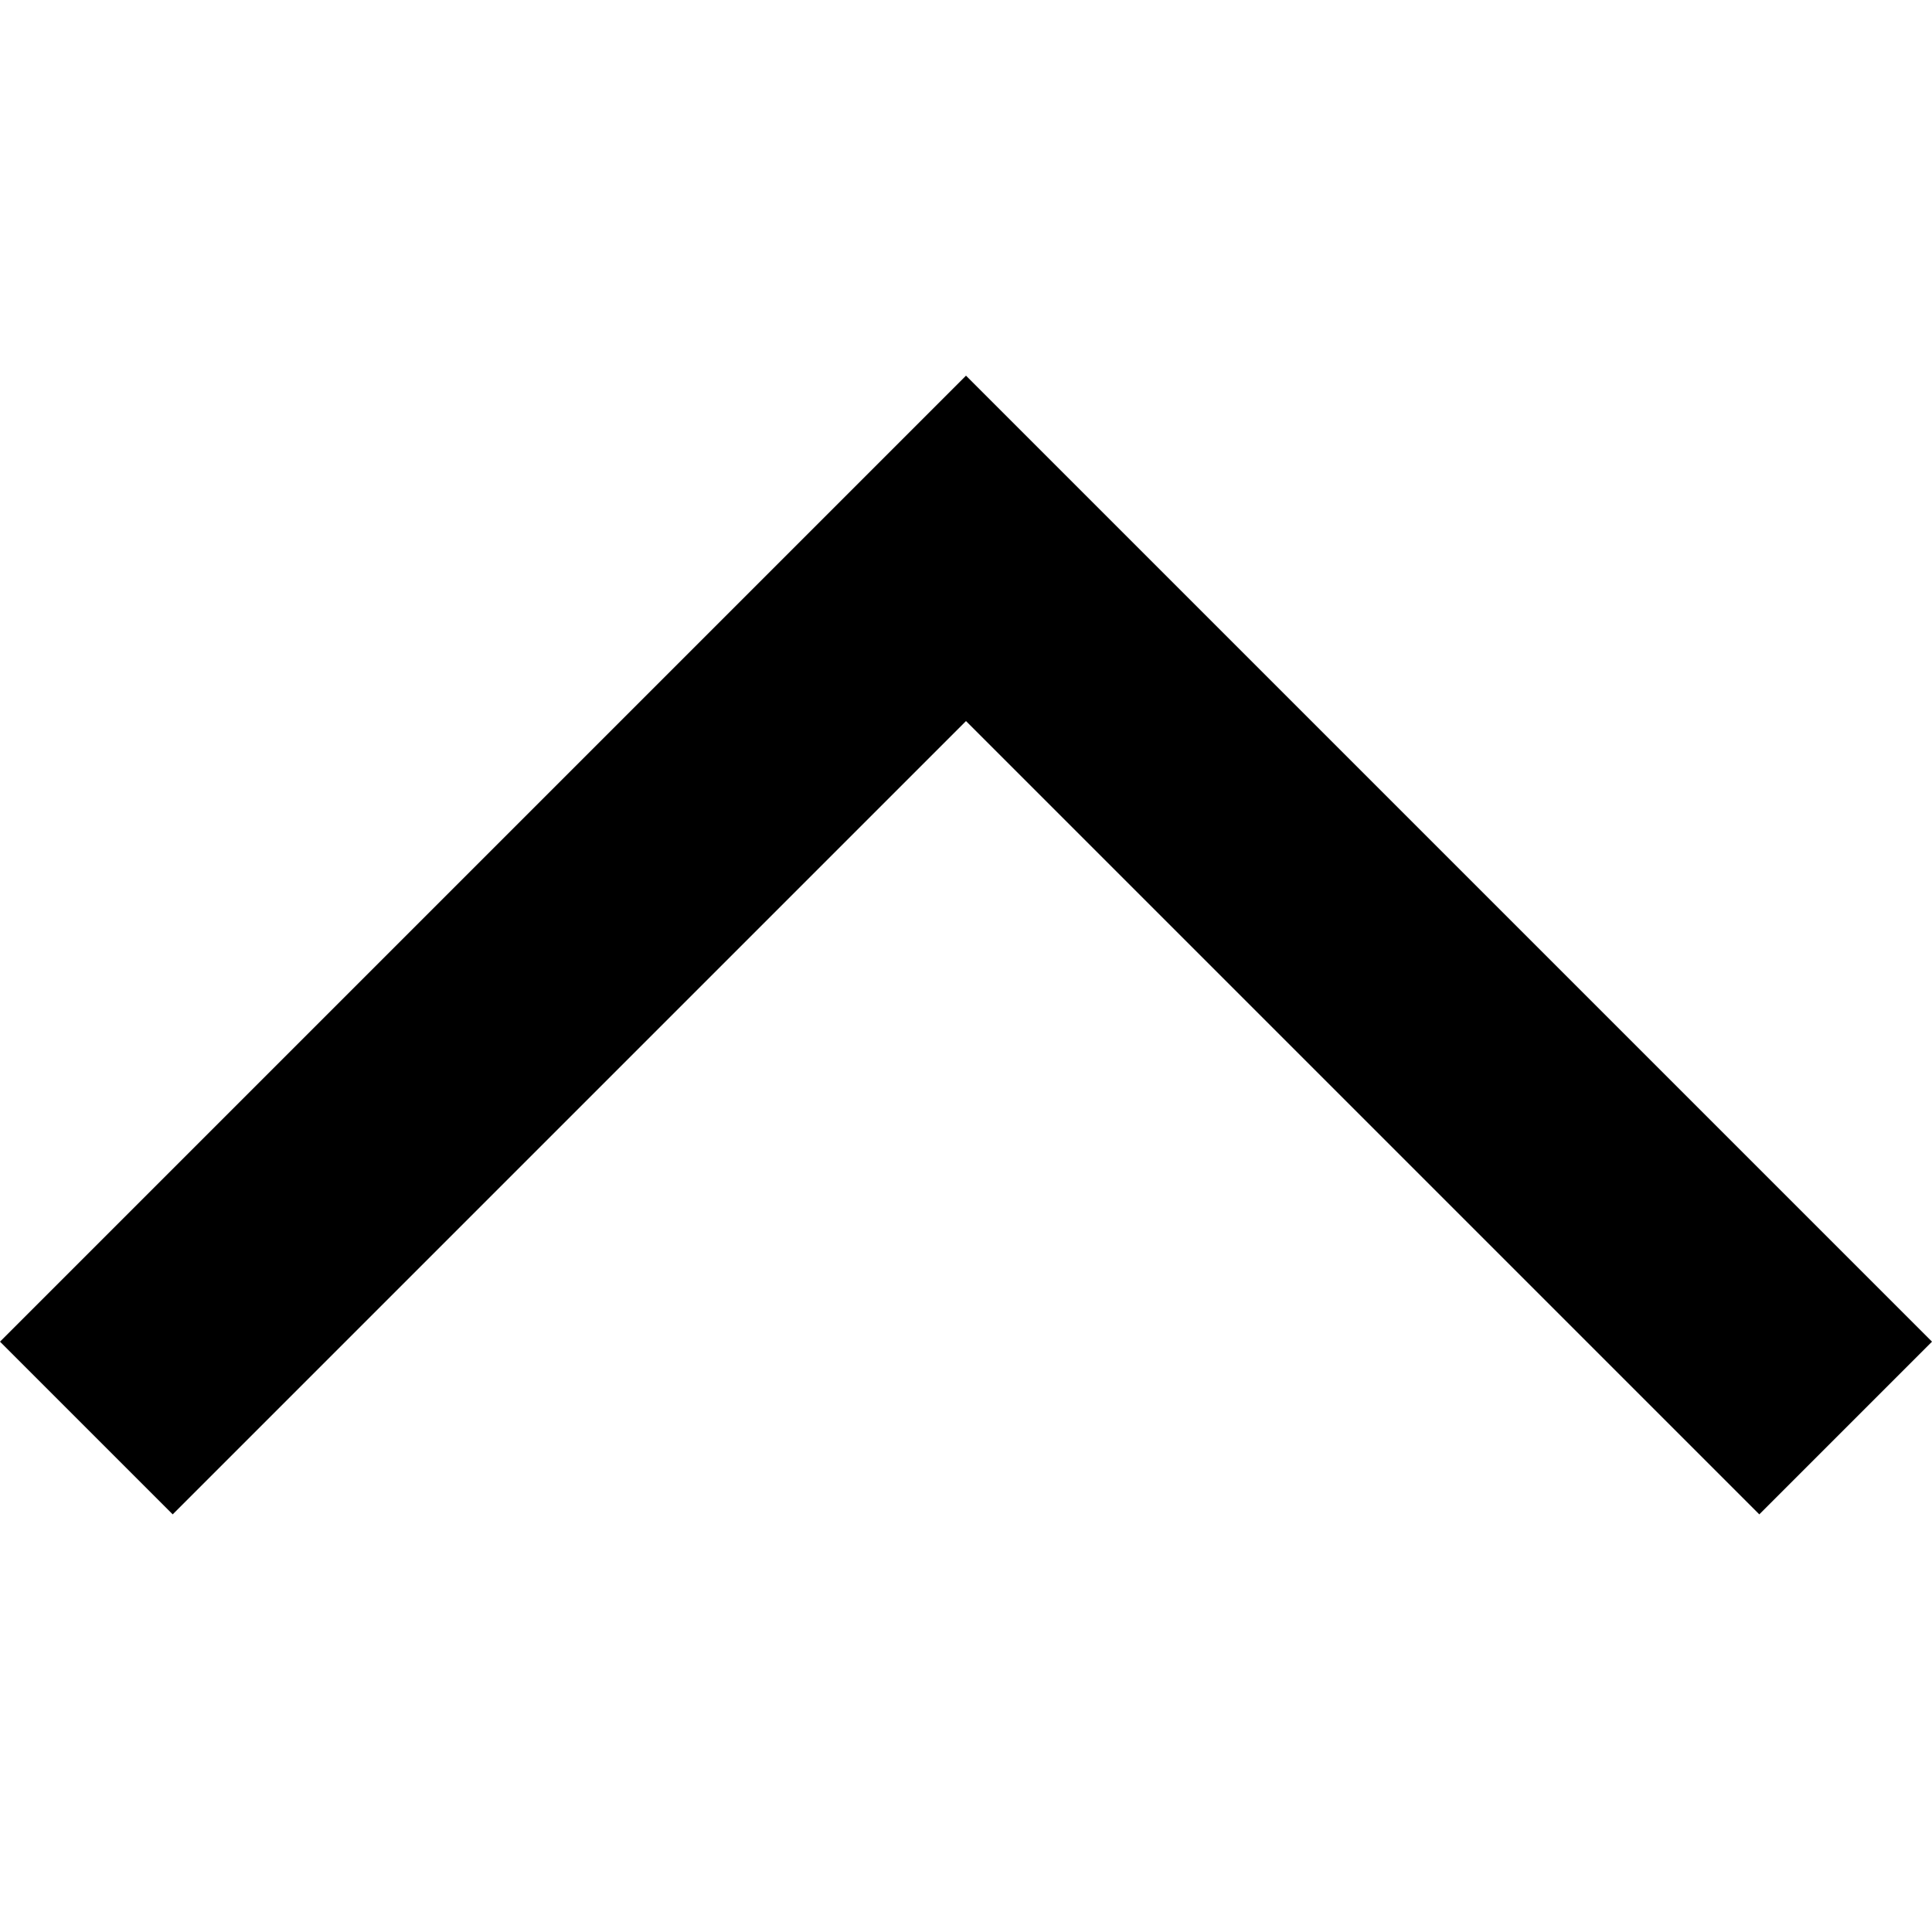
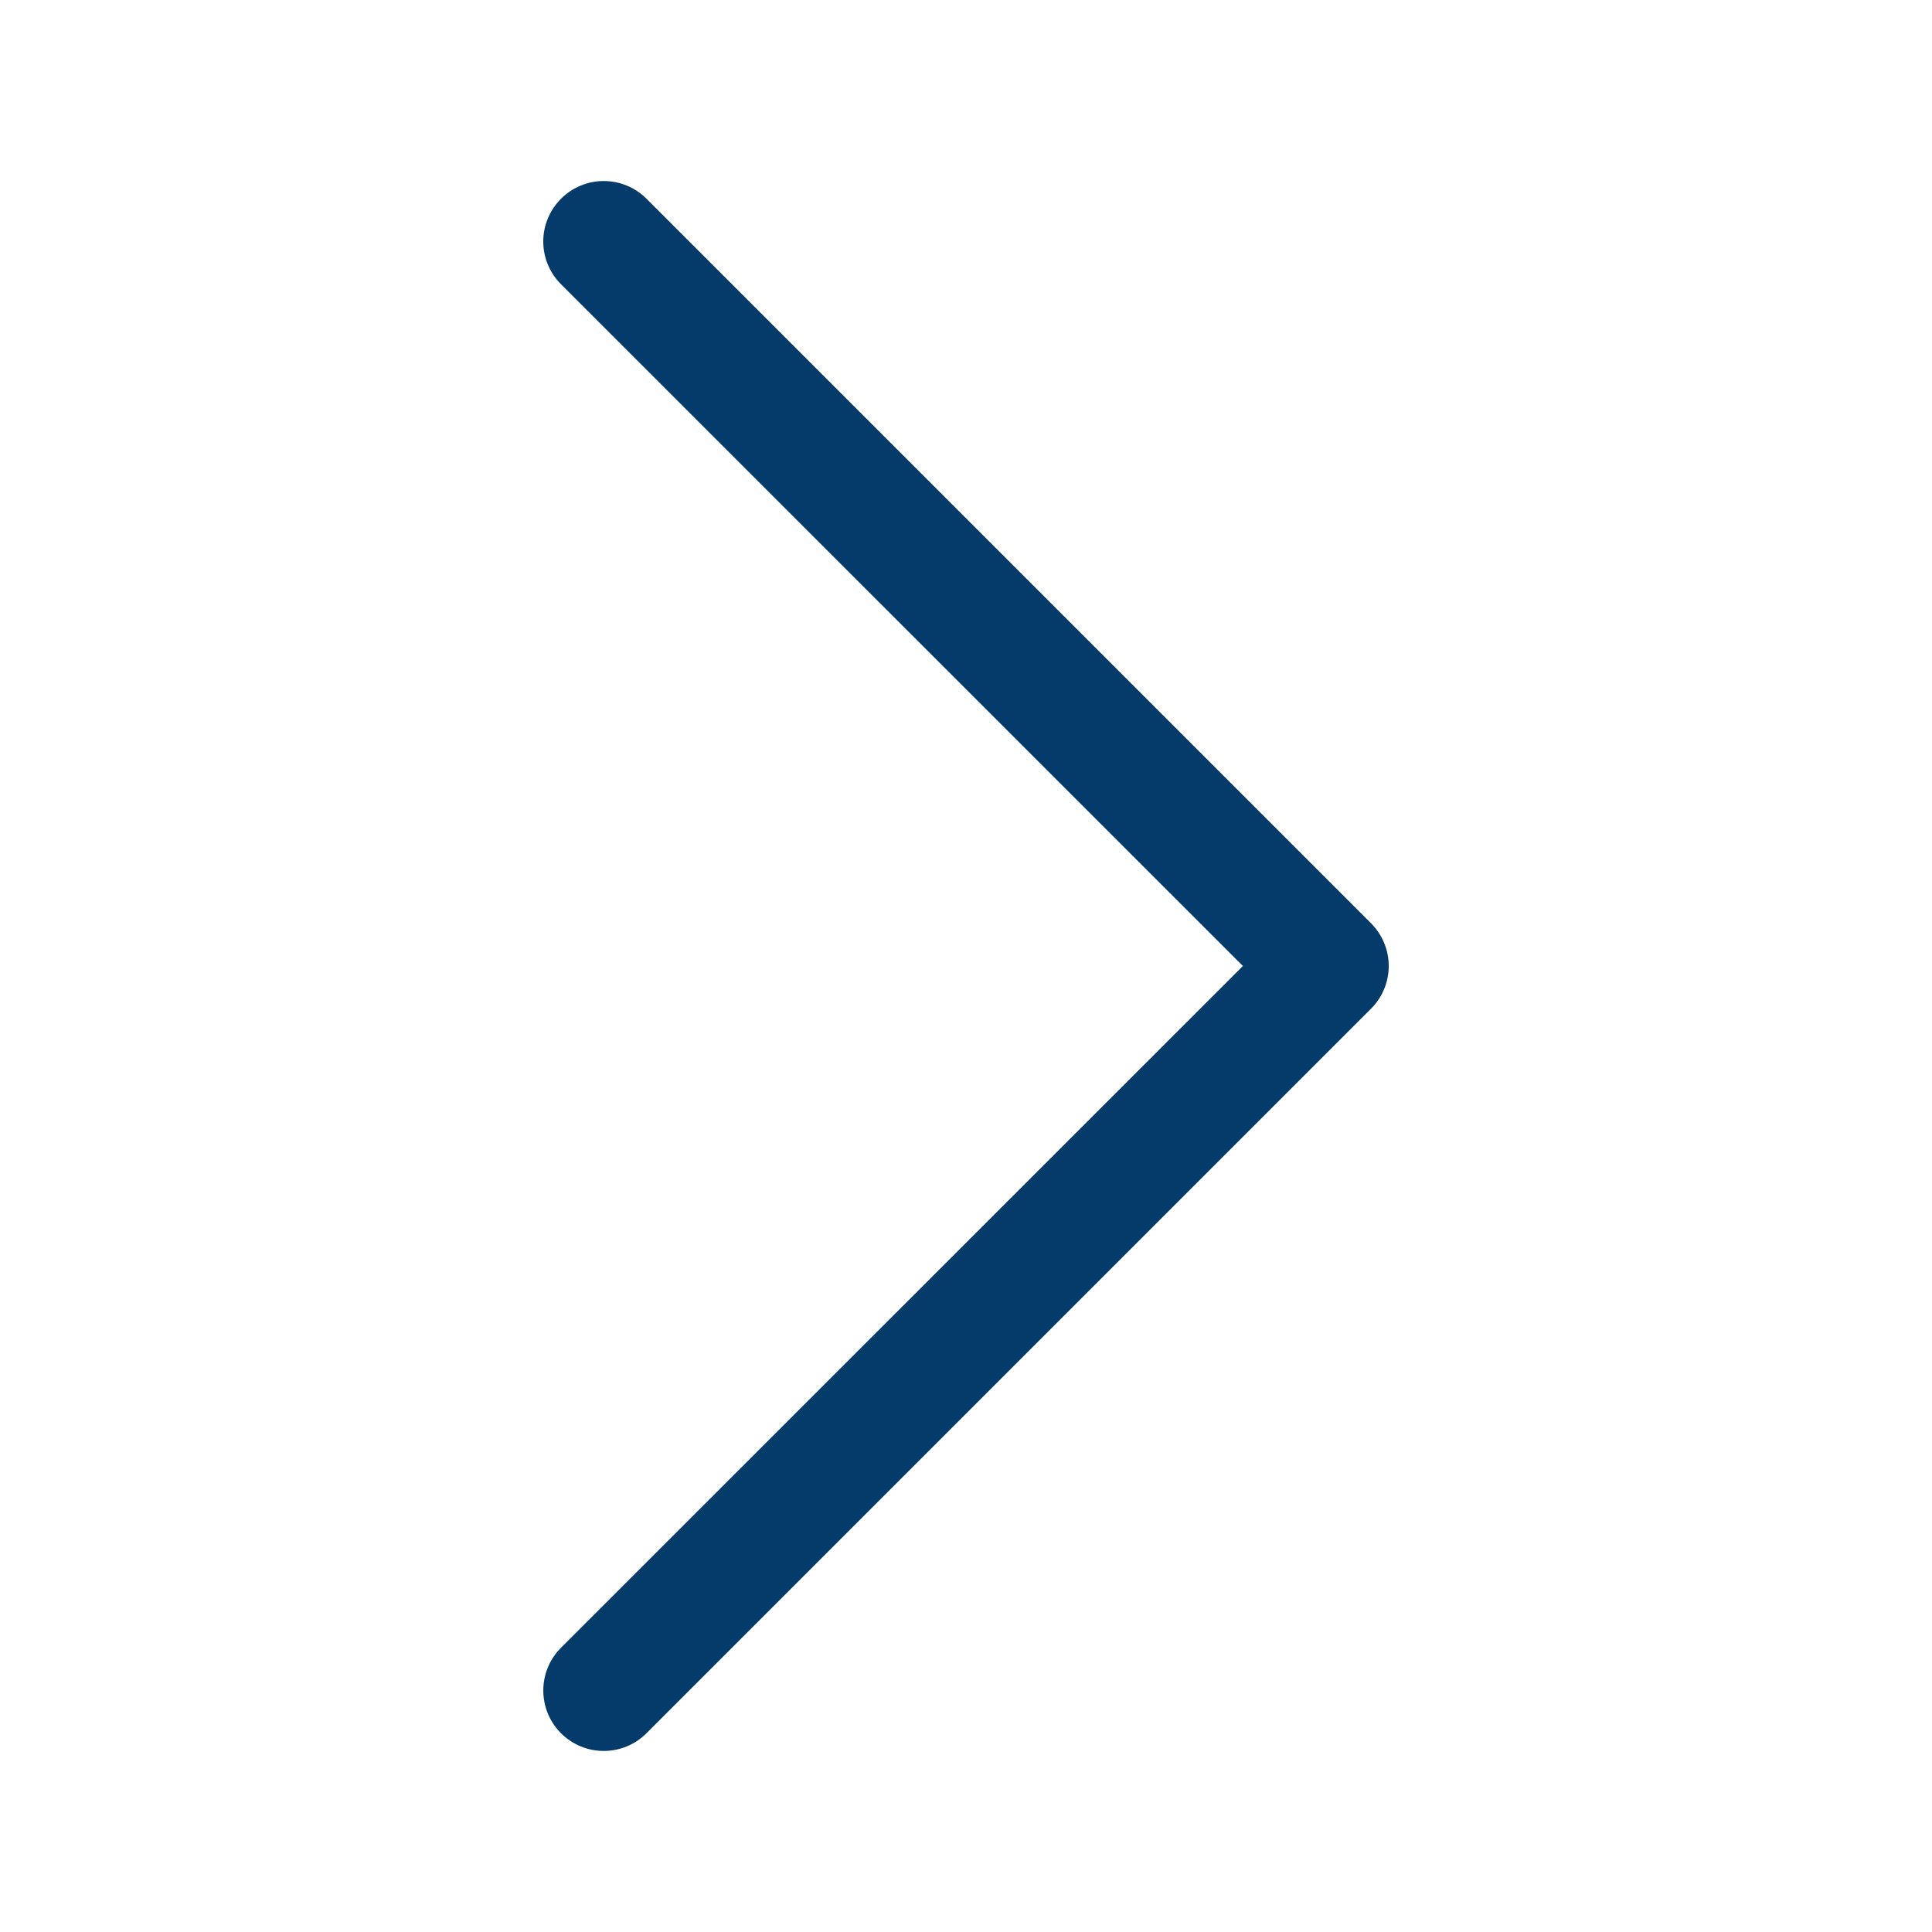
- <svg xmlns="http://www.w3.org/2000/svg" width="36" height="36" viewBox="0 0 36 36" fill="none">
-   <path d="M32.782 28.218L36 25L18 7L0 25L3.218 28.218L18 13.436L32.782 28.218Z" fill="black" />
+ <svg xmlns="http://www.w3.org/2000/svg" width="1em" height="1em" fill="#043B6B" viewBox="0 0 16 16">
+   <path fillRule="evenodd" d="M4.646 1.646a.5.5 0 0 1 .708 0l6 6a.5.5 0 0 1 0 .708l-6 6a.5.5 0 0 1-.708-.708L10.293 8 4.646 2.354a.5.5 0 0 1 0-.708z" />
</svg>
